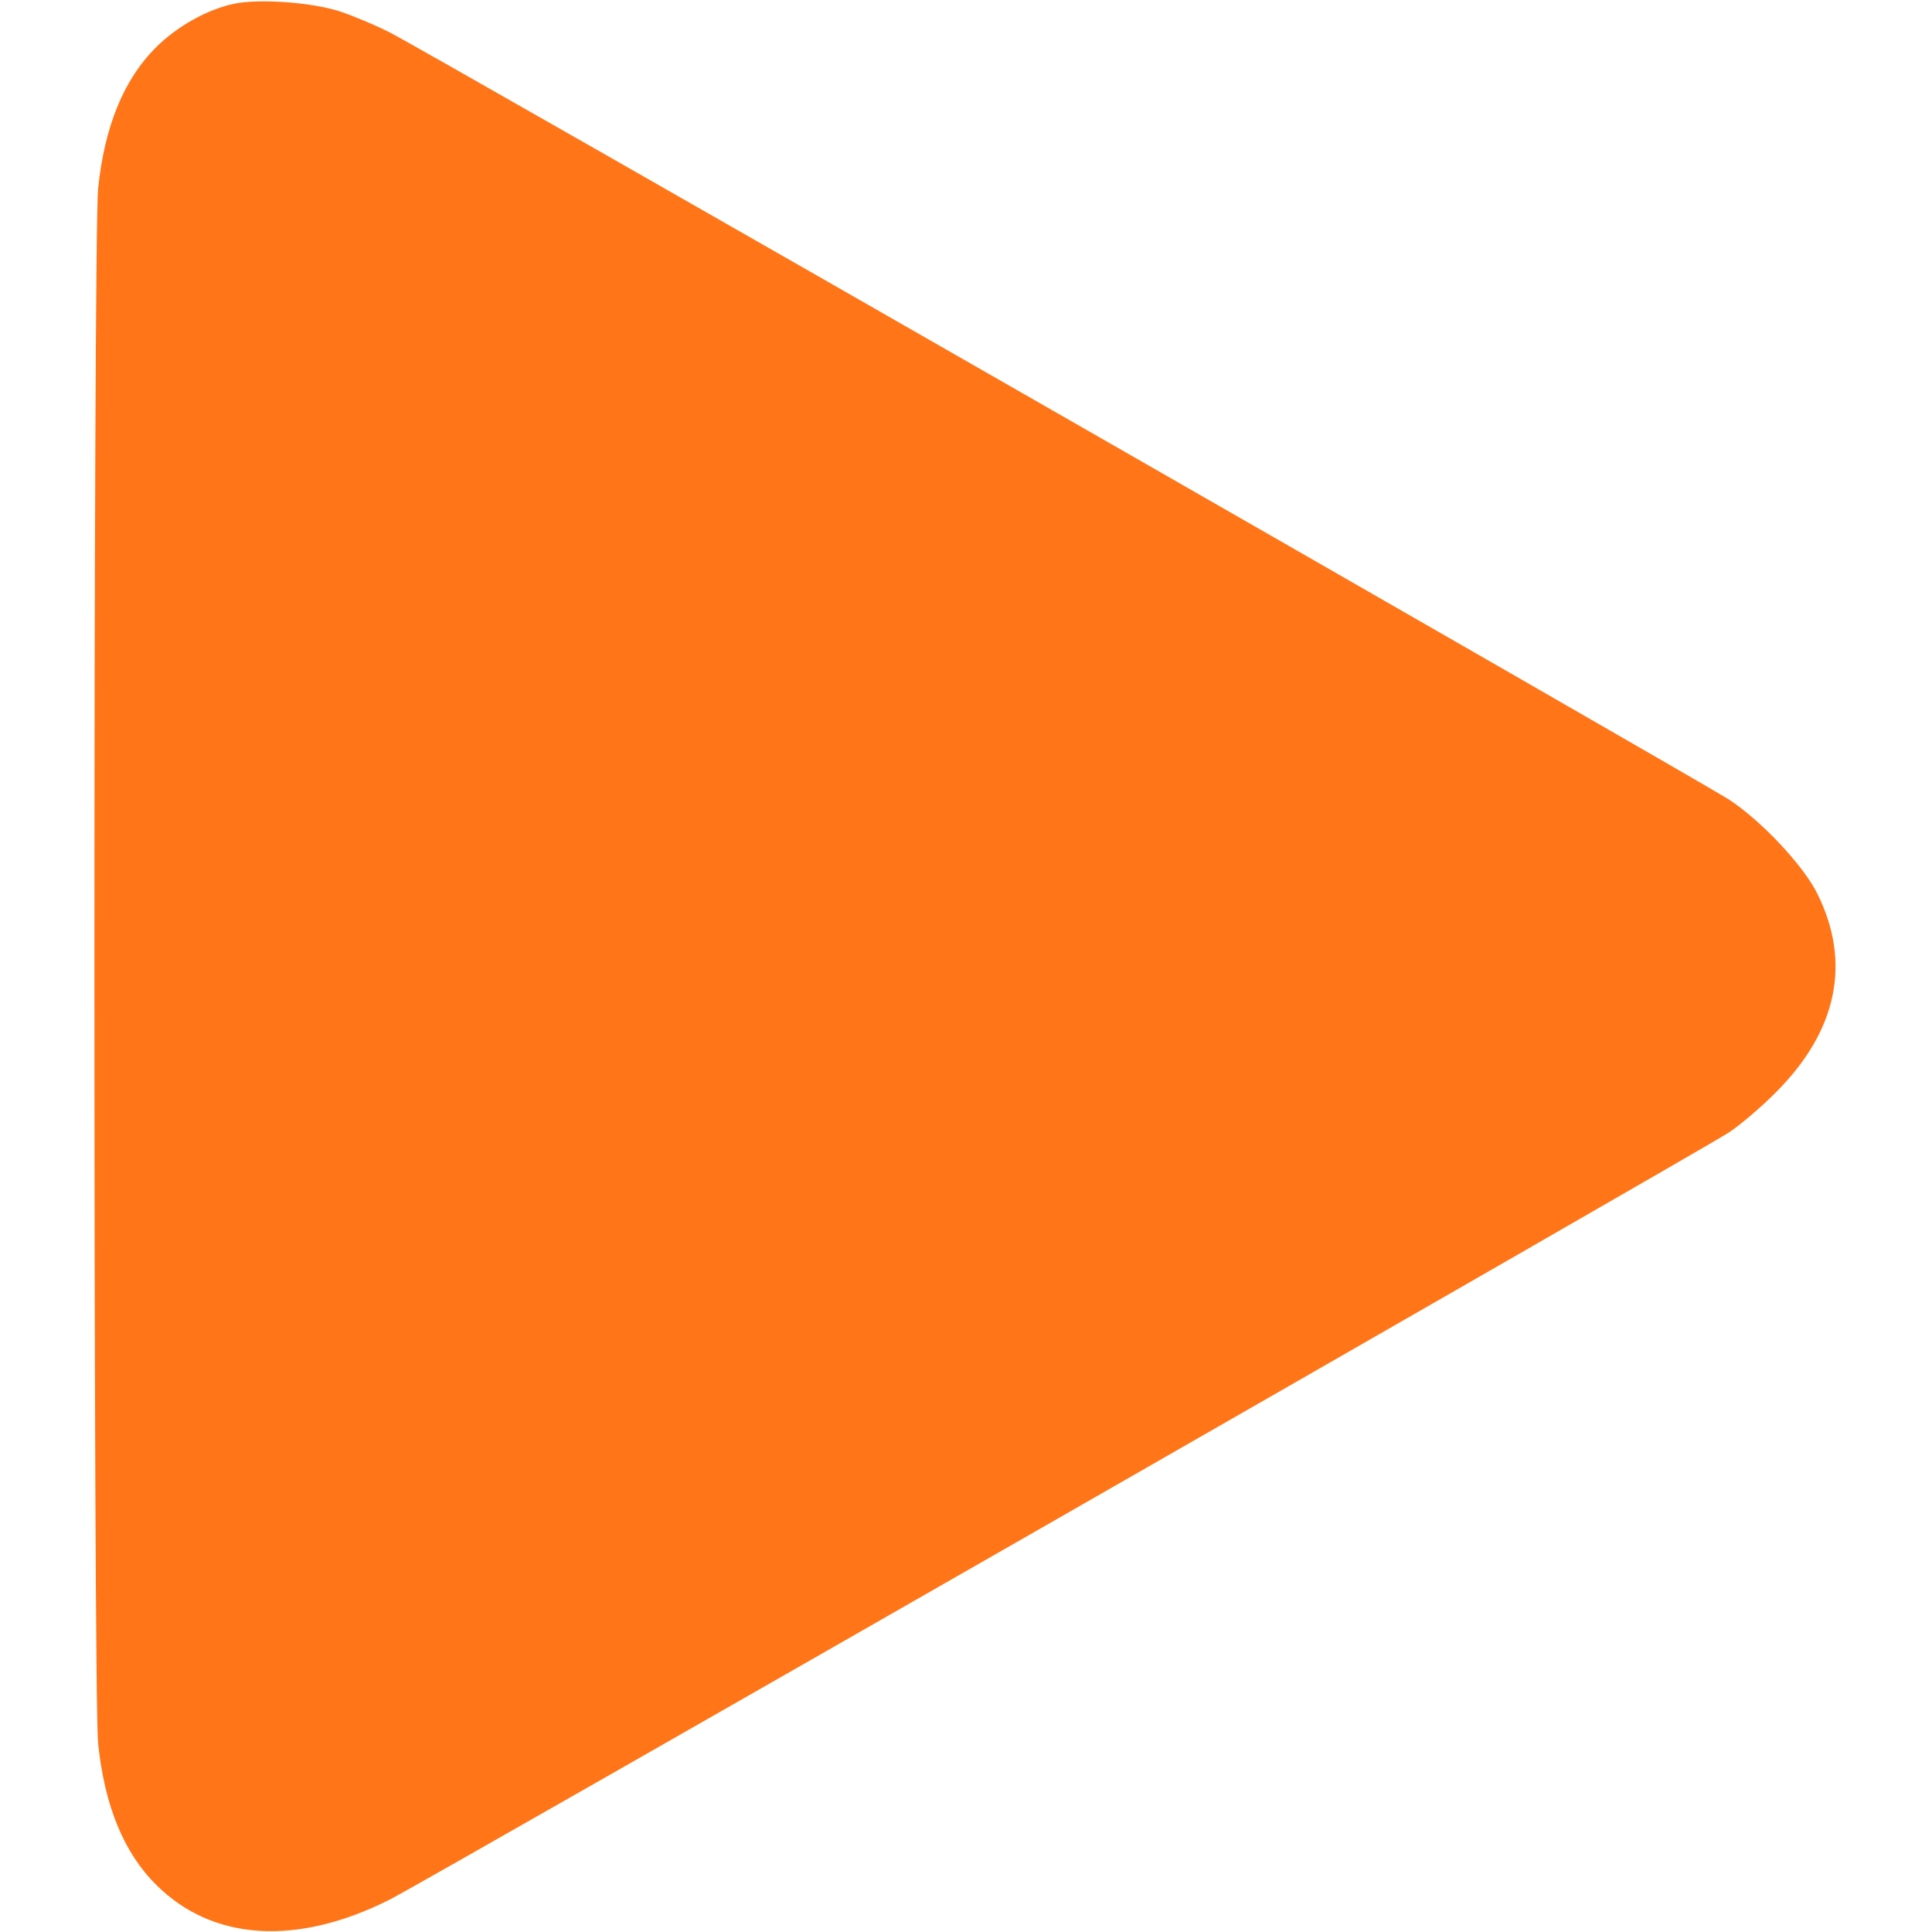
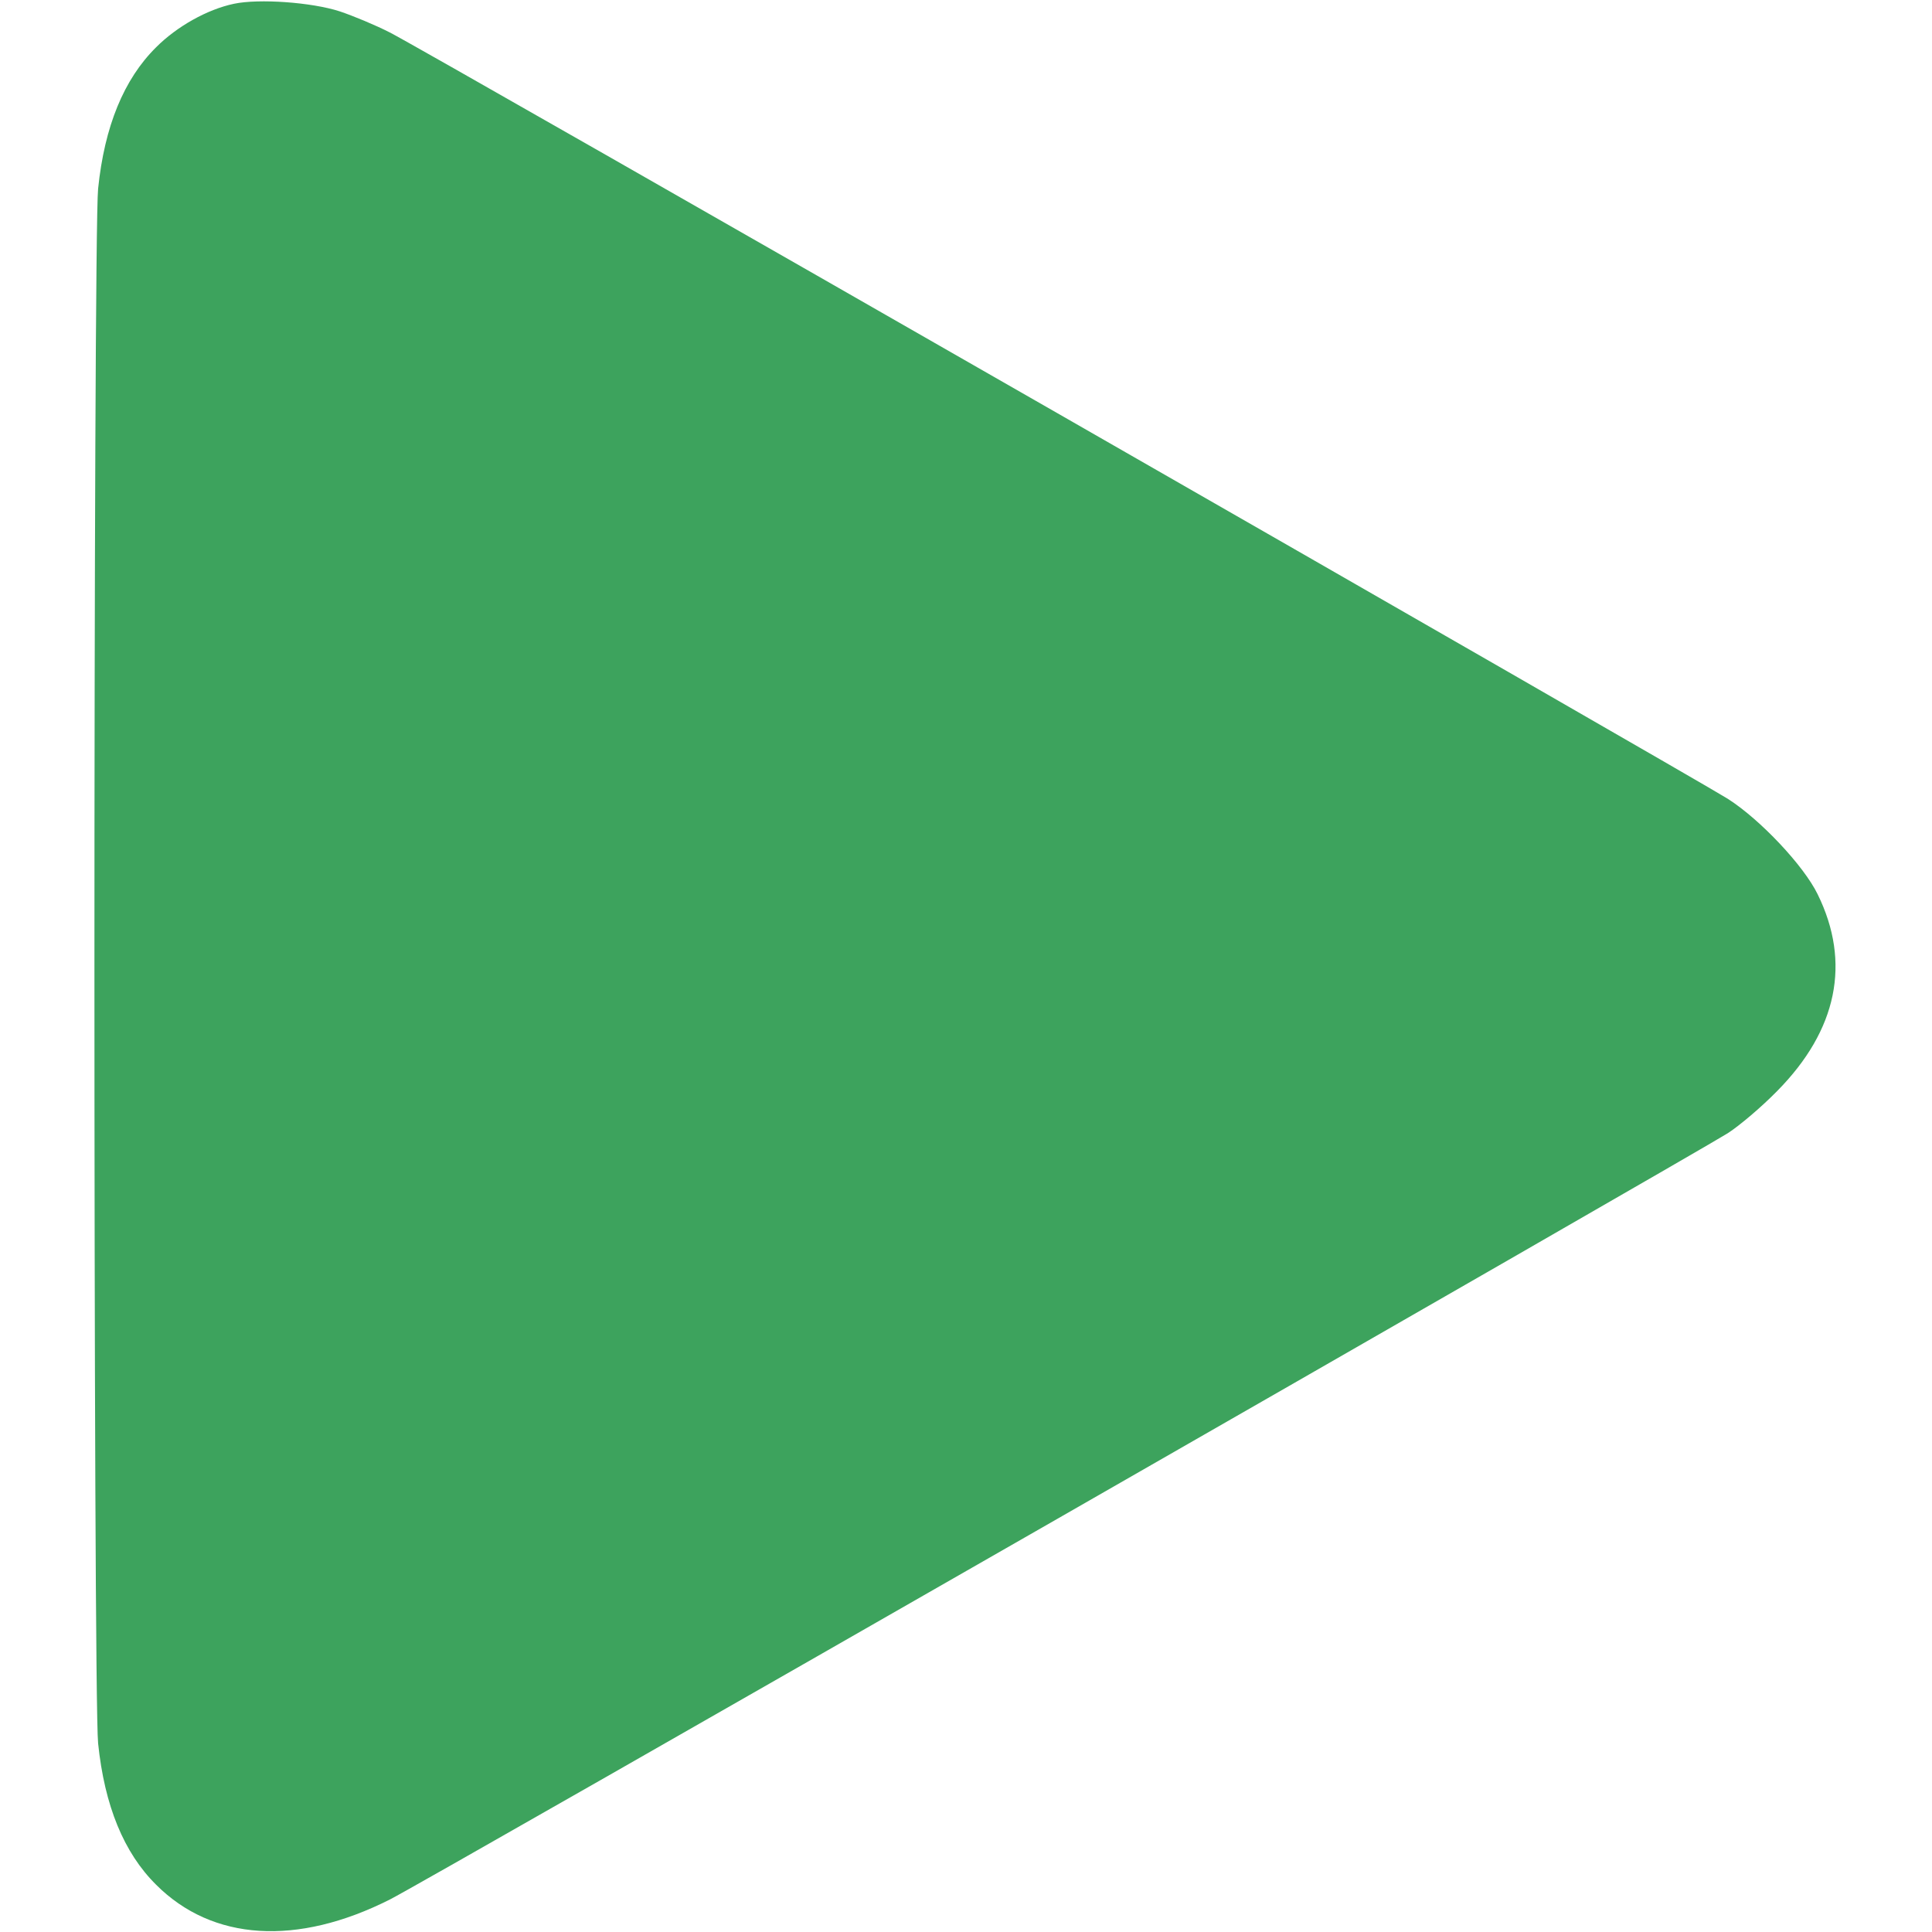
<svg xmlns="http://www.w3.org/2000/svg" version="1.0" width="512pt" height="512pt" viewBox="0 0 512 512" preserveAspectRatio="xMidYMid meet">
-   <g transform="translate(0,512) scale(0.1,-0.1)" fill="#FF7517" stroke="none">
+   <g transform="translate(0,512) scale(0.1,-0.1)" fill="#3DA35D" stroke="none">
    <path d="M620 5110 c-71 -15 -151 -60 -206 -115 -86 -85 -137 -210 -154 -375 -13 -129 -13 -3991 0 -4120 17 -165 68 -290 154 -375 149 -149 373 -163 619 -39 76 37 3457 1975 3546 2031 31 20 90 70 131 112 159 161 196 340 107 521 -37 76 -152 198 -238 253 -89 56 -3470 1994 -3546 2031 -37 19 -97 44 -133 56 -74 24 -214 34 -280 20z" />
  </g>
</svg>
